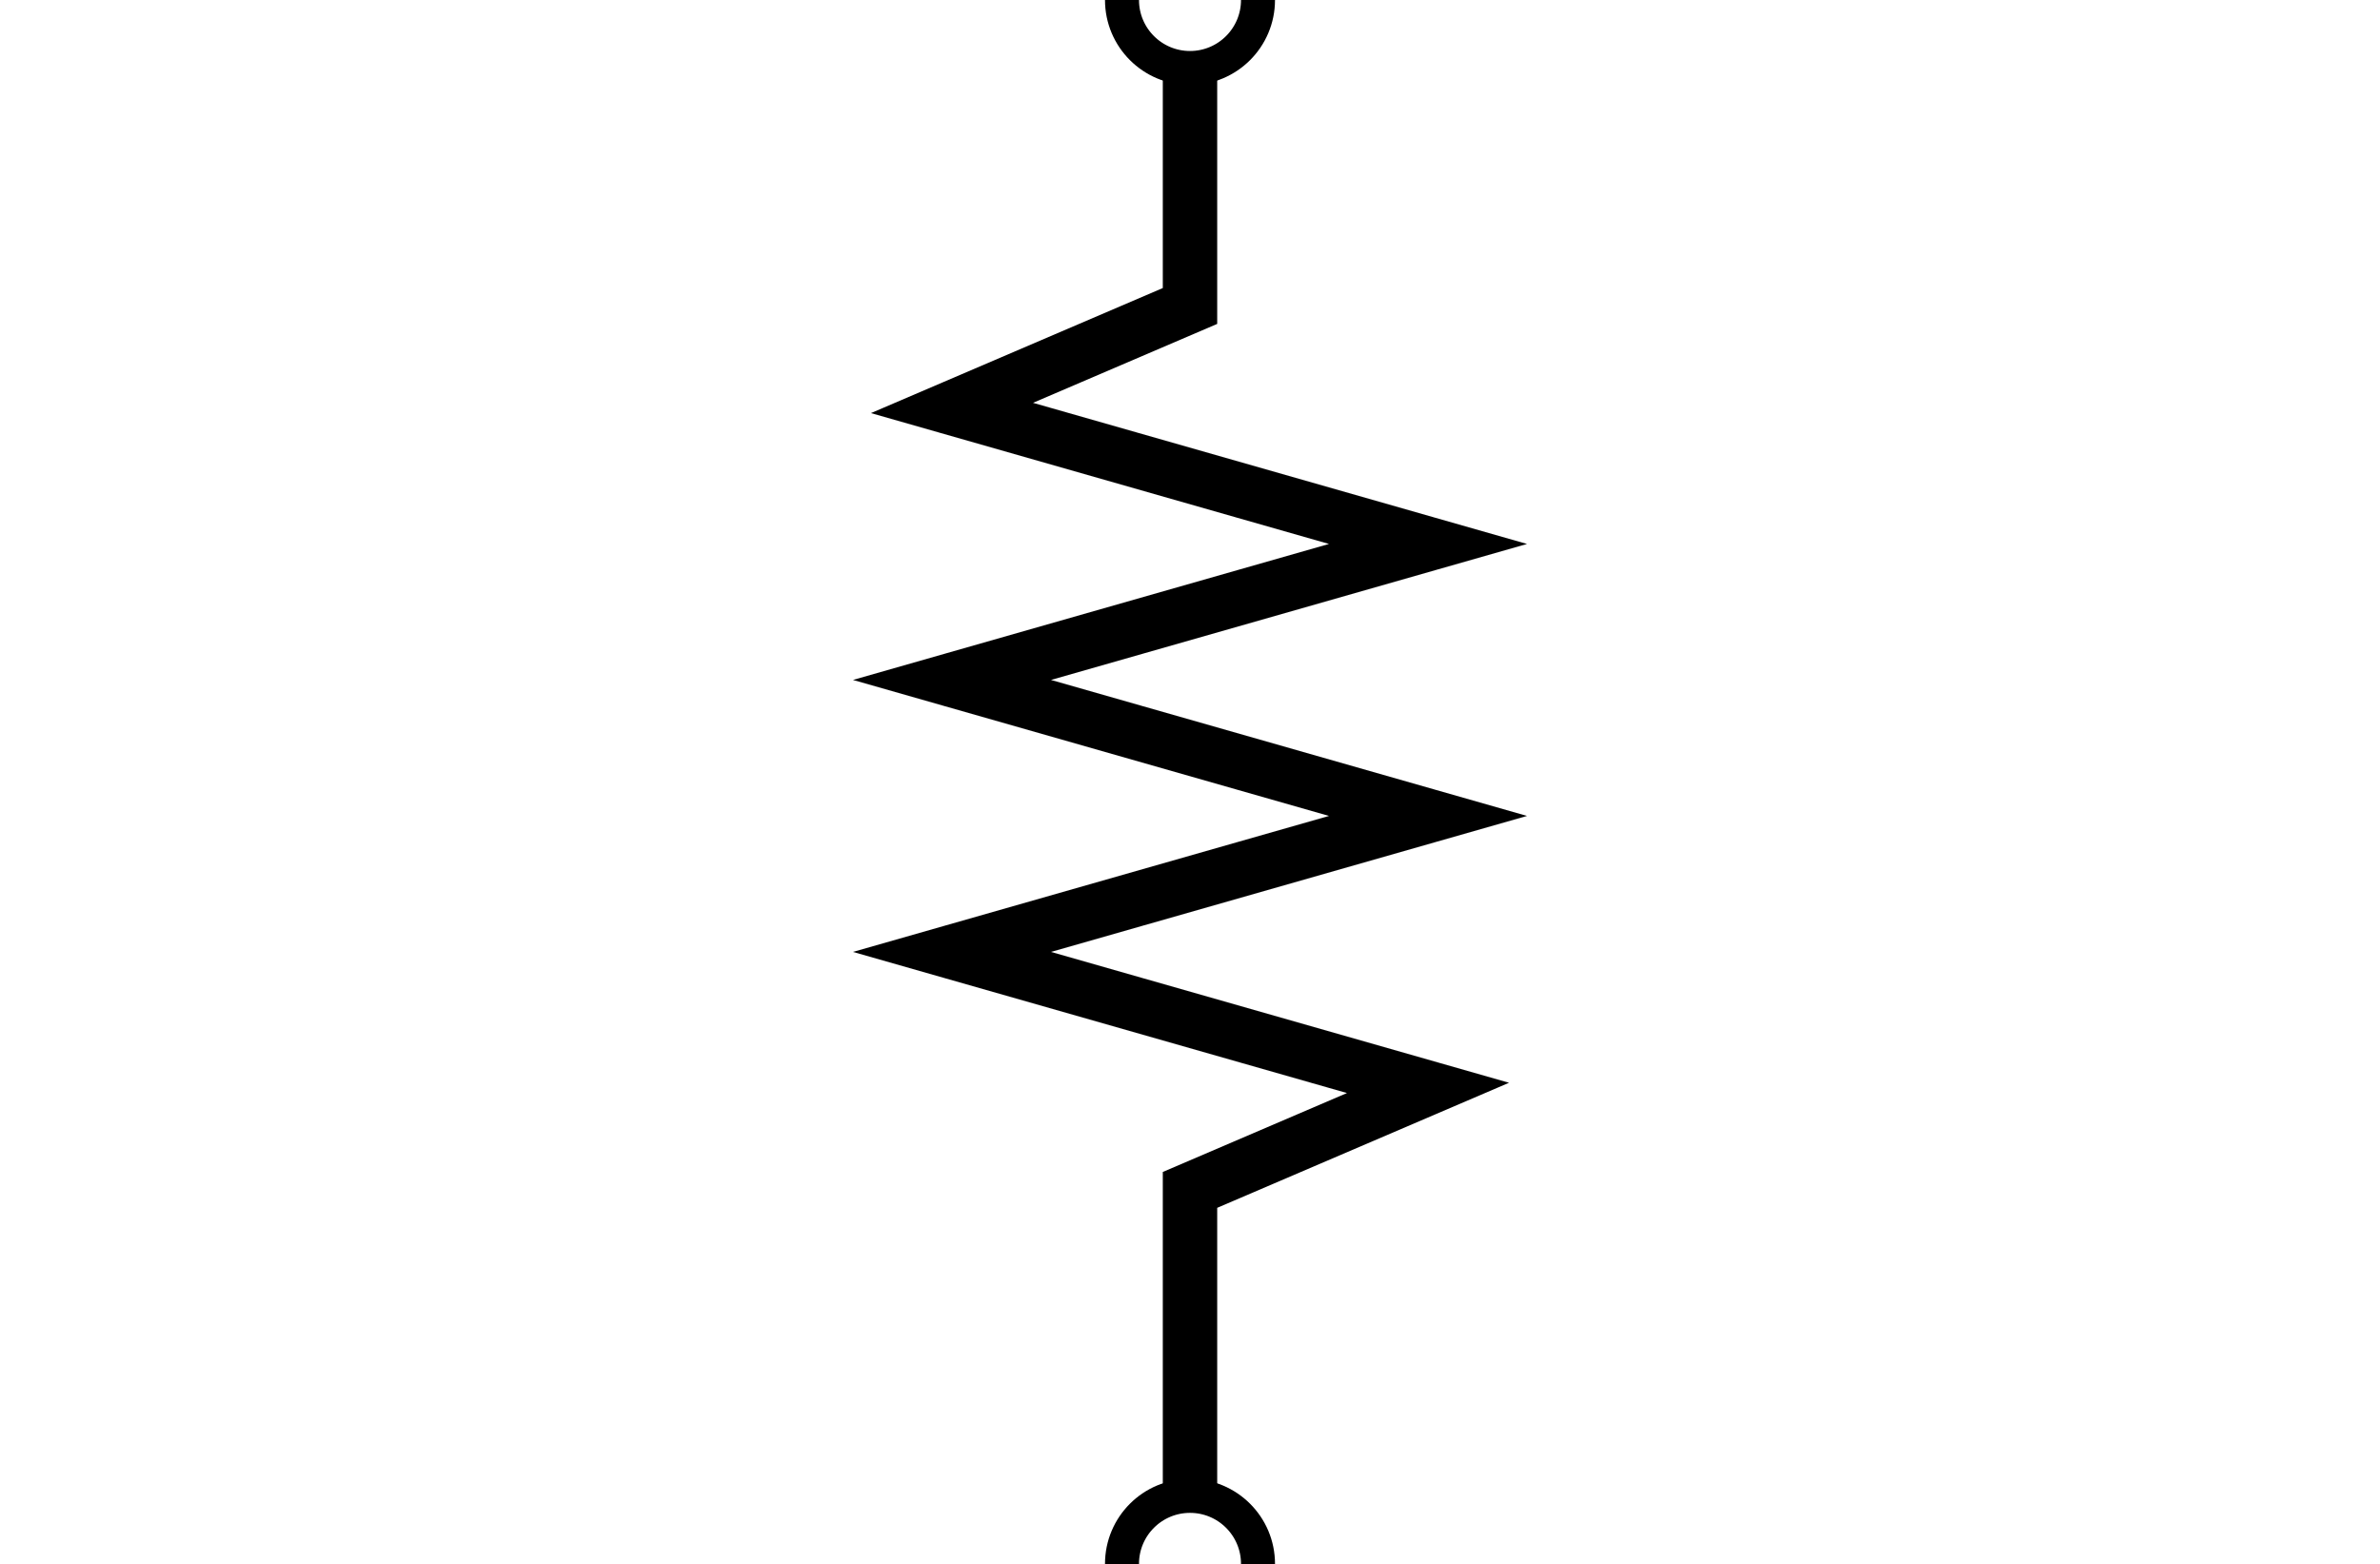
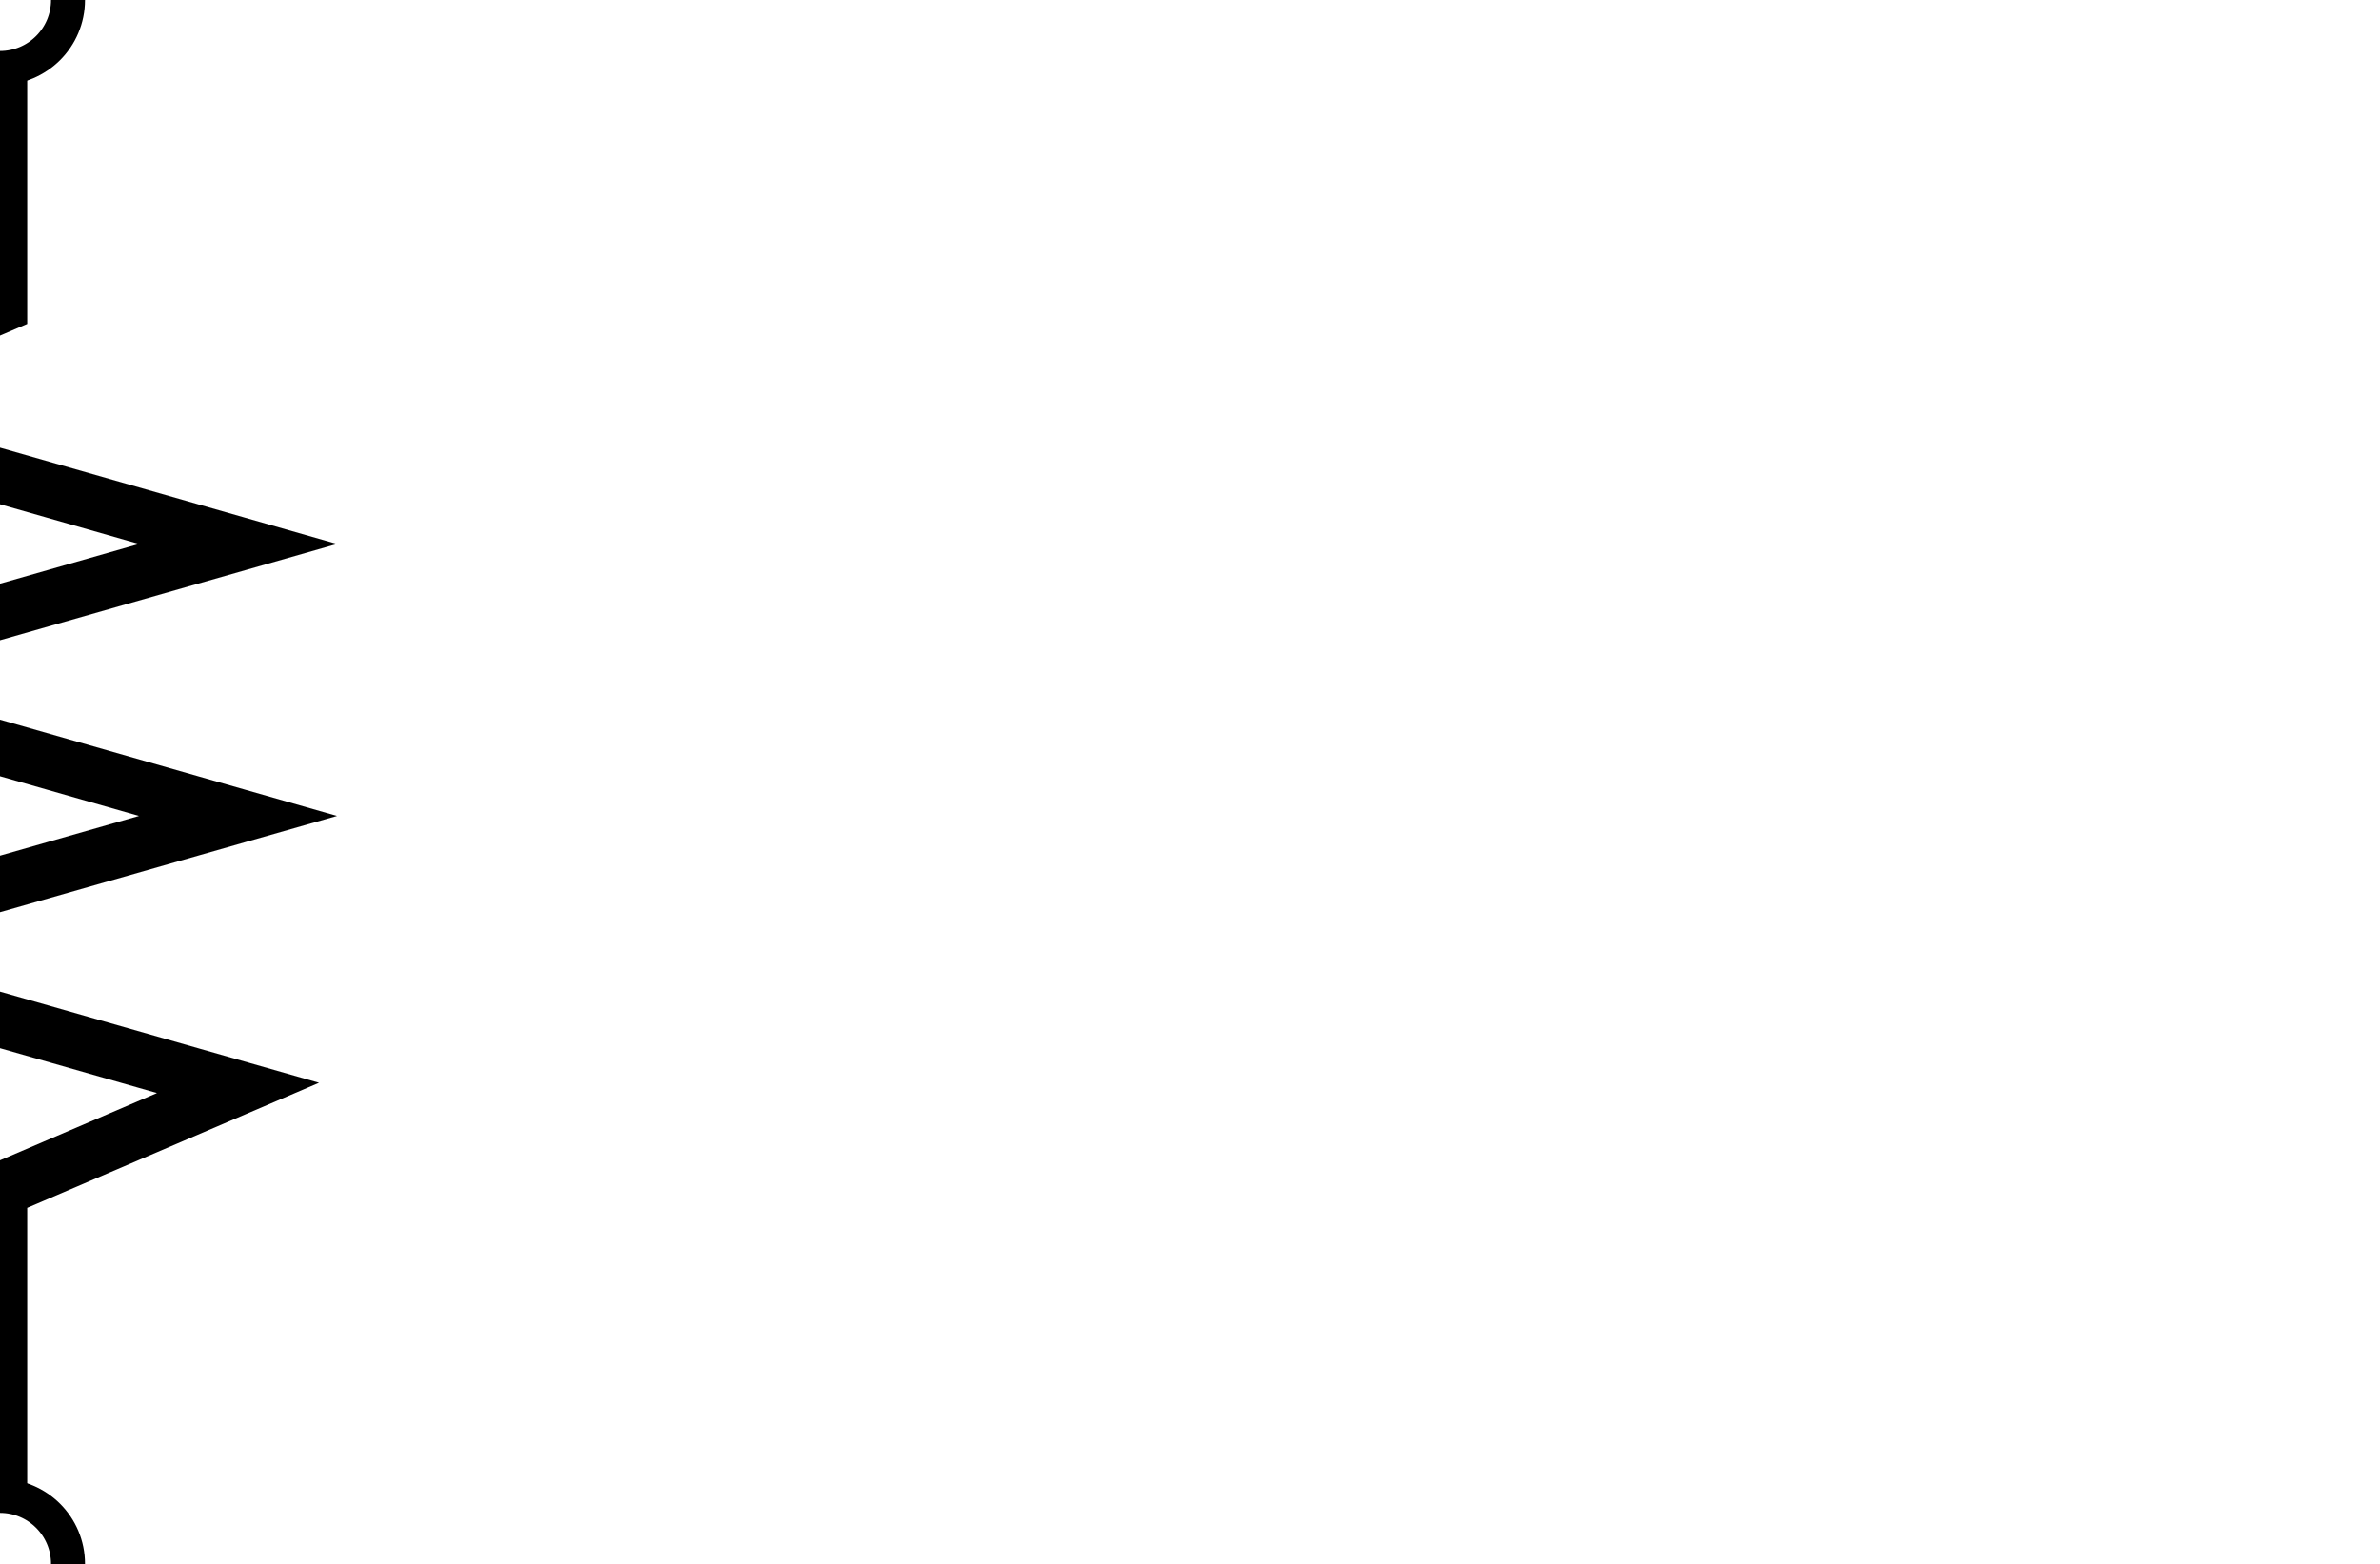
<svg xmlns="http://www.w3.org/2000/svg" viewBox="0 0 70 46" version="1.1" id="svg2">
  <defs id="defs2" />
-   <path id="polyline1" style="fill:none;stroke:#000000;stroke-width:1.6" d="m 35,2 v 7 l -7,3 14,4 -14,4 14,4 -14,4 14,4 -7,3 v 9" />
-   <circle id="port-n_plus" cx="35" cy="0" fill="none" stroke="none" r="2" style="stroke:#000000" />
-   <circle id="port-n_minus" cx="35" cy="46" fill="none" stroke="none" r="2" style="stroke:#000000" />
+   <path id="polyline1" style="fill:none;stroke:#000000;stroke-width:1.6" d="m 0,2 v 7 l -7,3 14,4 -14,4 14,4 -14,4 14,4 -7,3 v 9" />
+   <circle id="port-n_plus" cx="0" cy="0" fill="none" stroke="none" r="2" style="stroke:#000000" />
+   <circle id="port-n_minus" cx="0" cy="46" fill="none" stroke="none" r="2" style="stroke:#000000" />
</svg>
